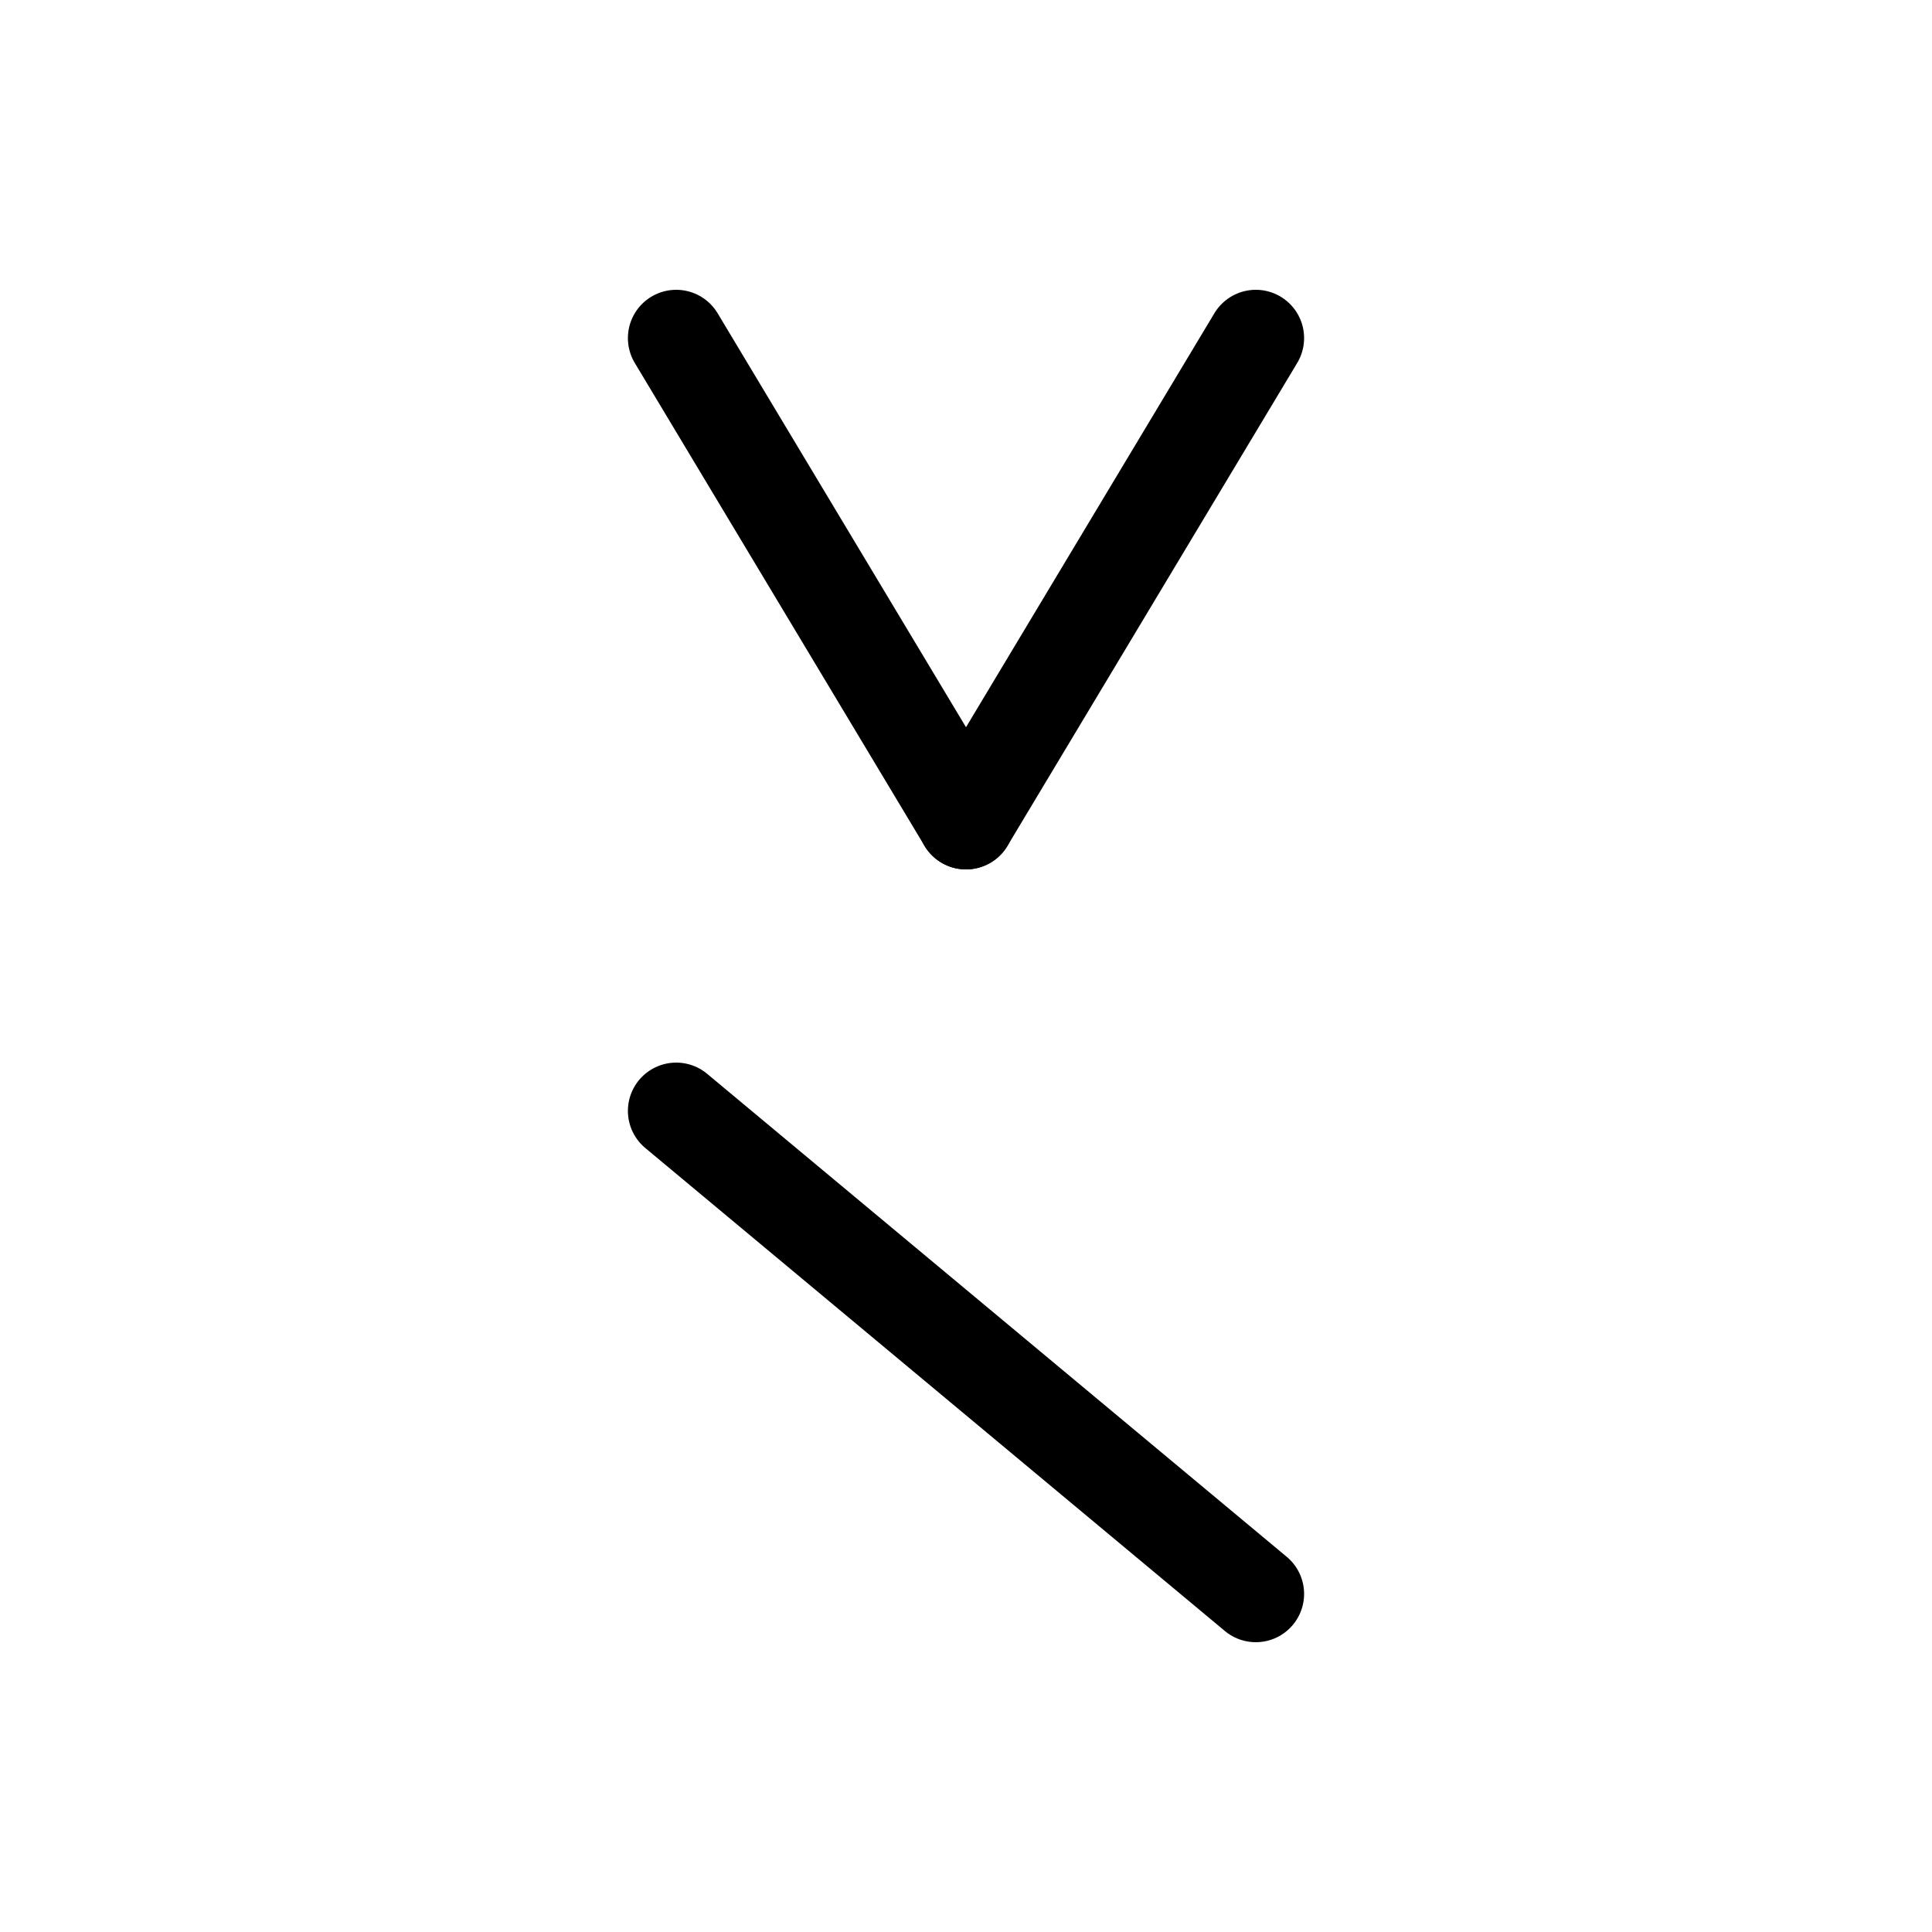
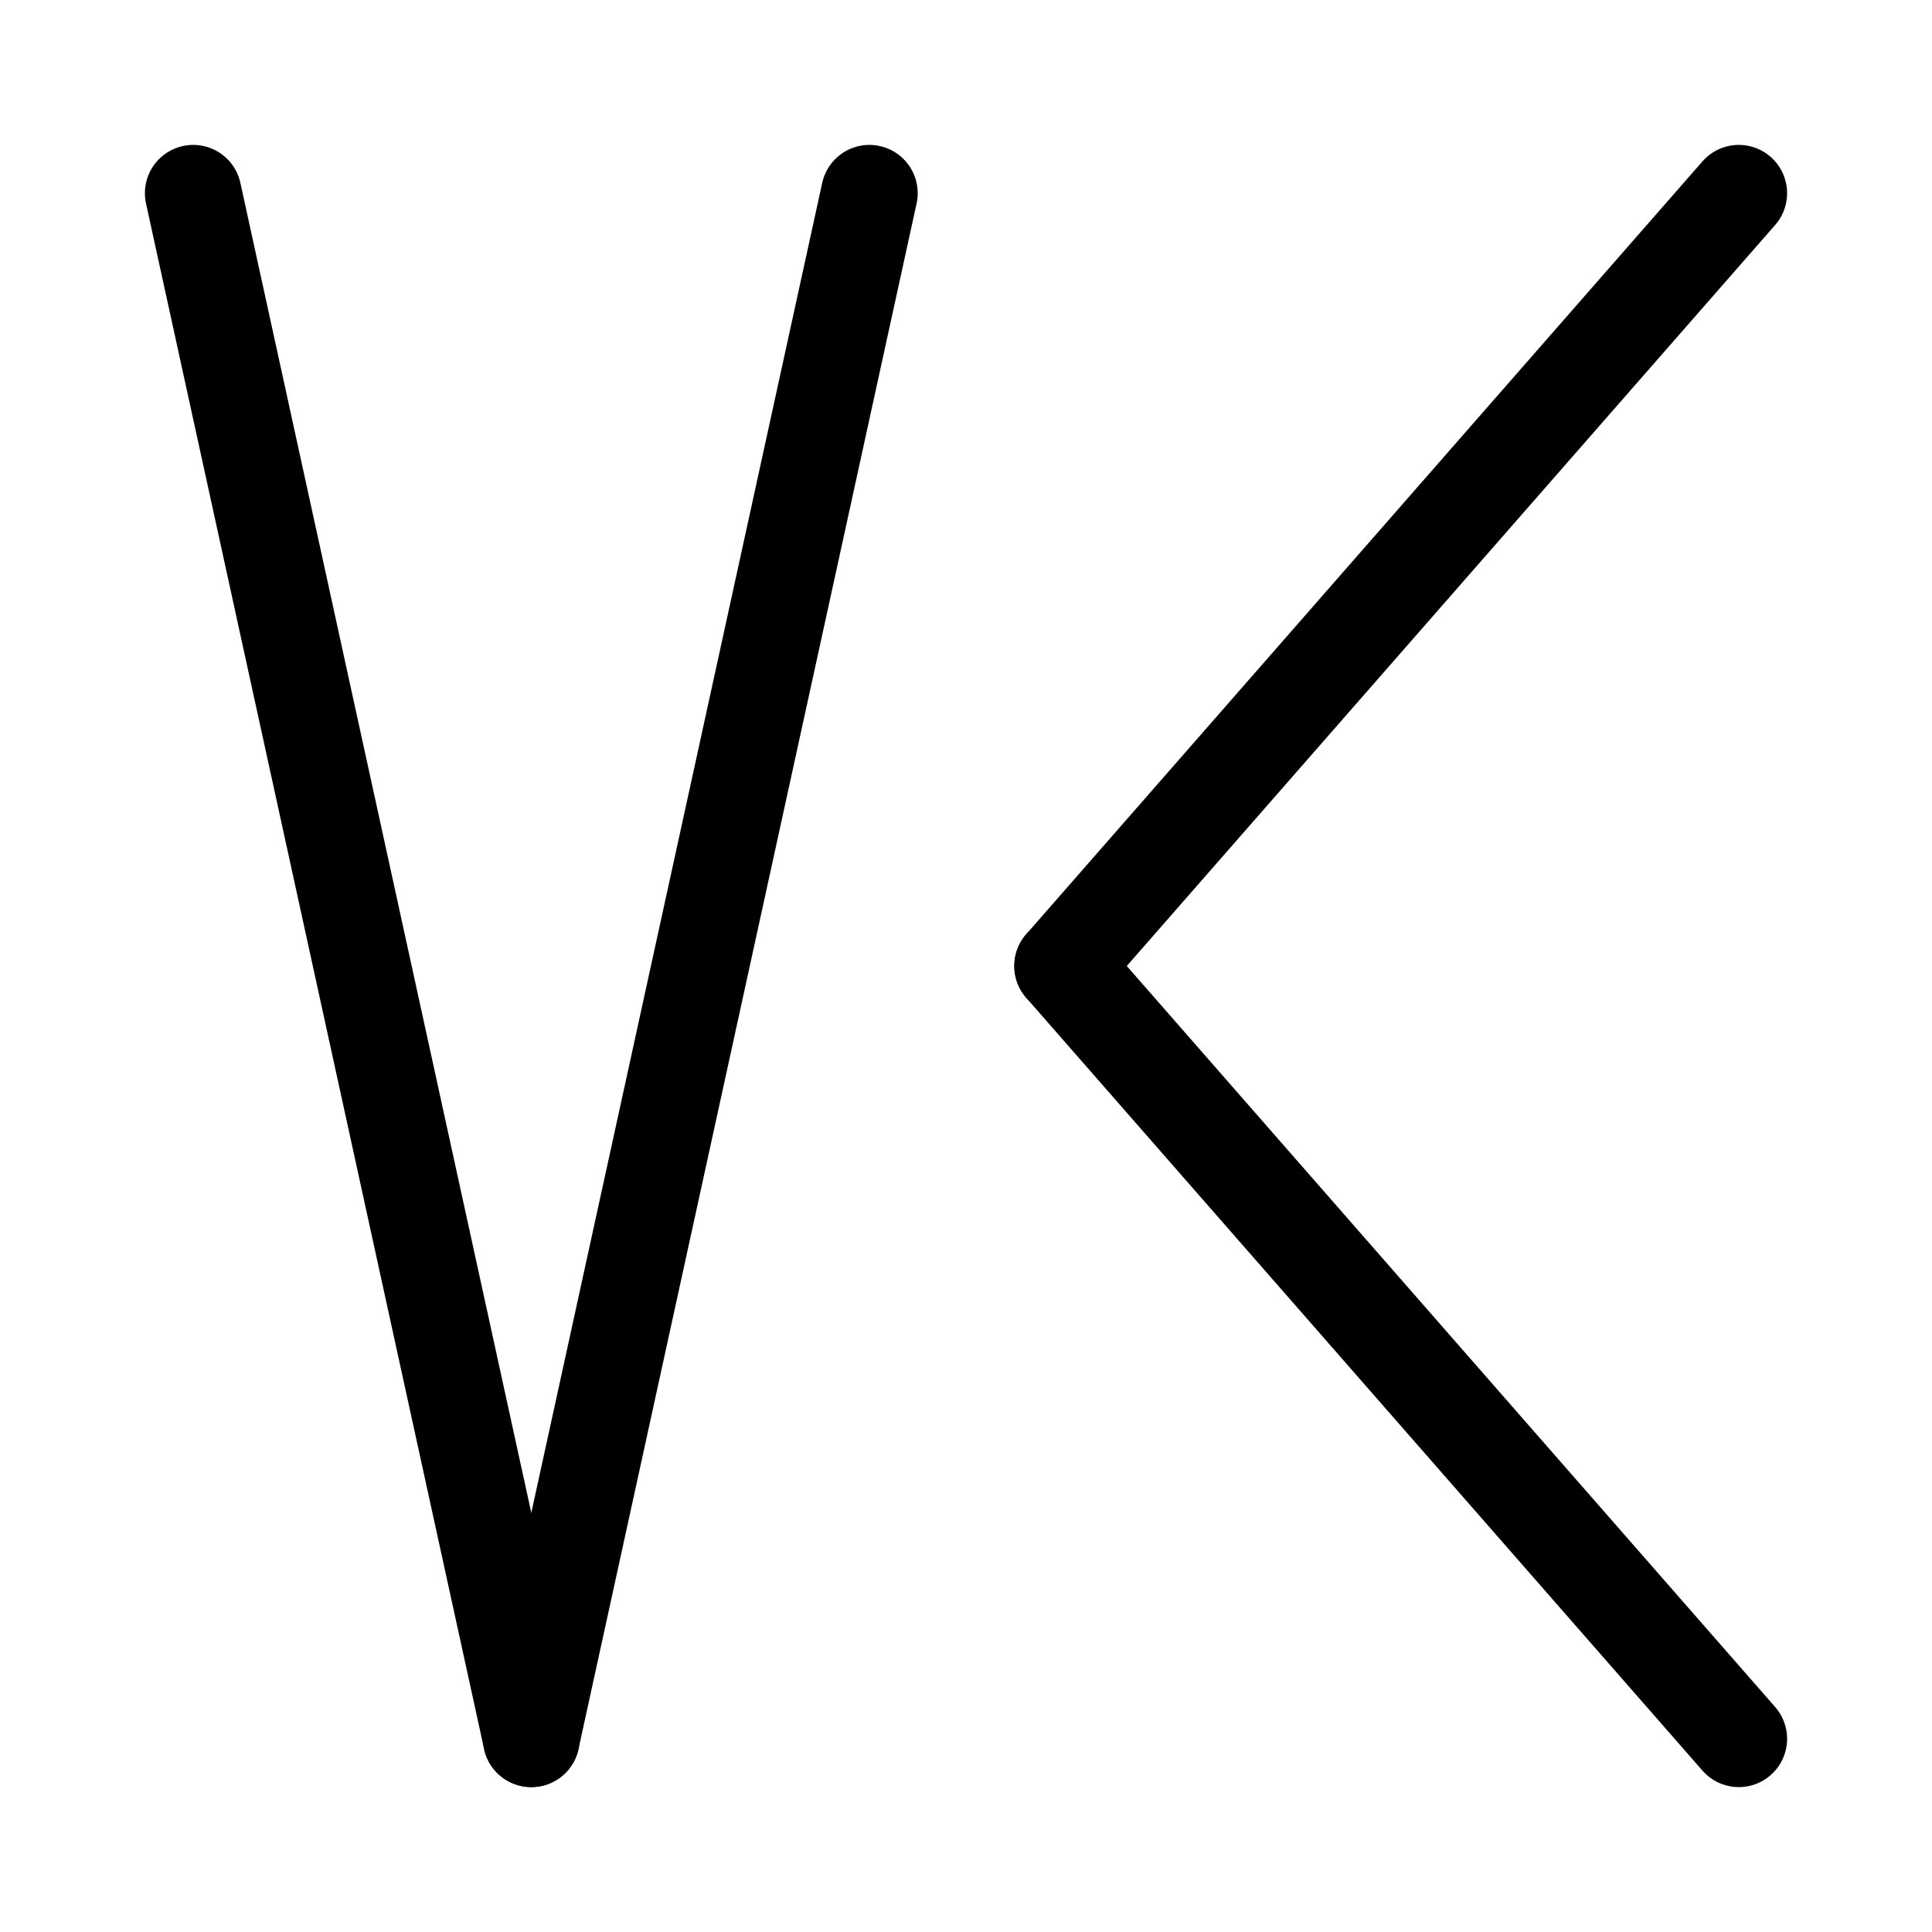
<svg xmlns="http://www.w3.org/2000/svg" width="40" height="40">
  <rect width="100%" height="100%" fill="white" />
  <g stroke="black" stroke-width="2" stroke-linecap="round">
-     <g transform="" transform-origin="20 12">
-       <line x1="14" y1="7" x2="20" y2="17" />
-       <line x1="26" y1="7" x2="20" y2="17" />
+     <g transform="" transform-origin="11 20">
+       <line x1="4" y1="4" x2="11" y2="36" />
+       <line x1="18" y1="4" x2="11" y2="36" />
    </g>
-     <g transform="" transform-origin="20 28">
-       <line x1="14" y1="23" x2="26" y2="33" />
+     <g transform="" transform-origin="29 20">
+       <line x1="36" y1="4" x2="22" y2="20" />
+       <line x1="22" y1="20" x2="36" y2="36" />
    </g>
  </g>
</svg>
